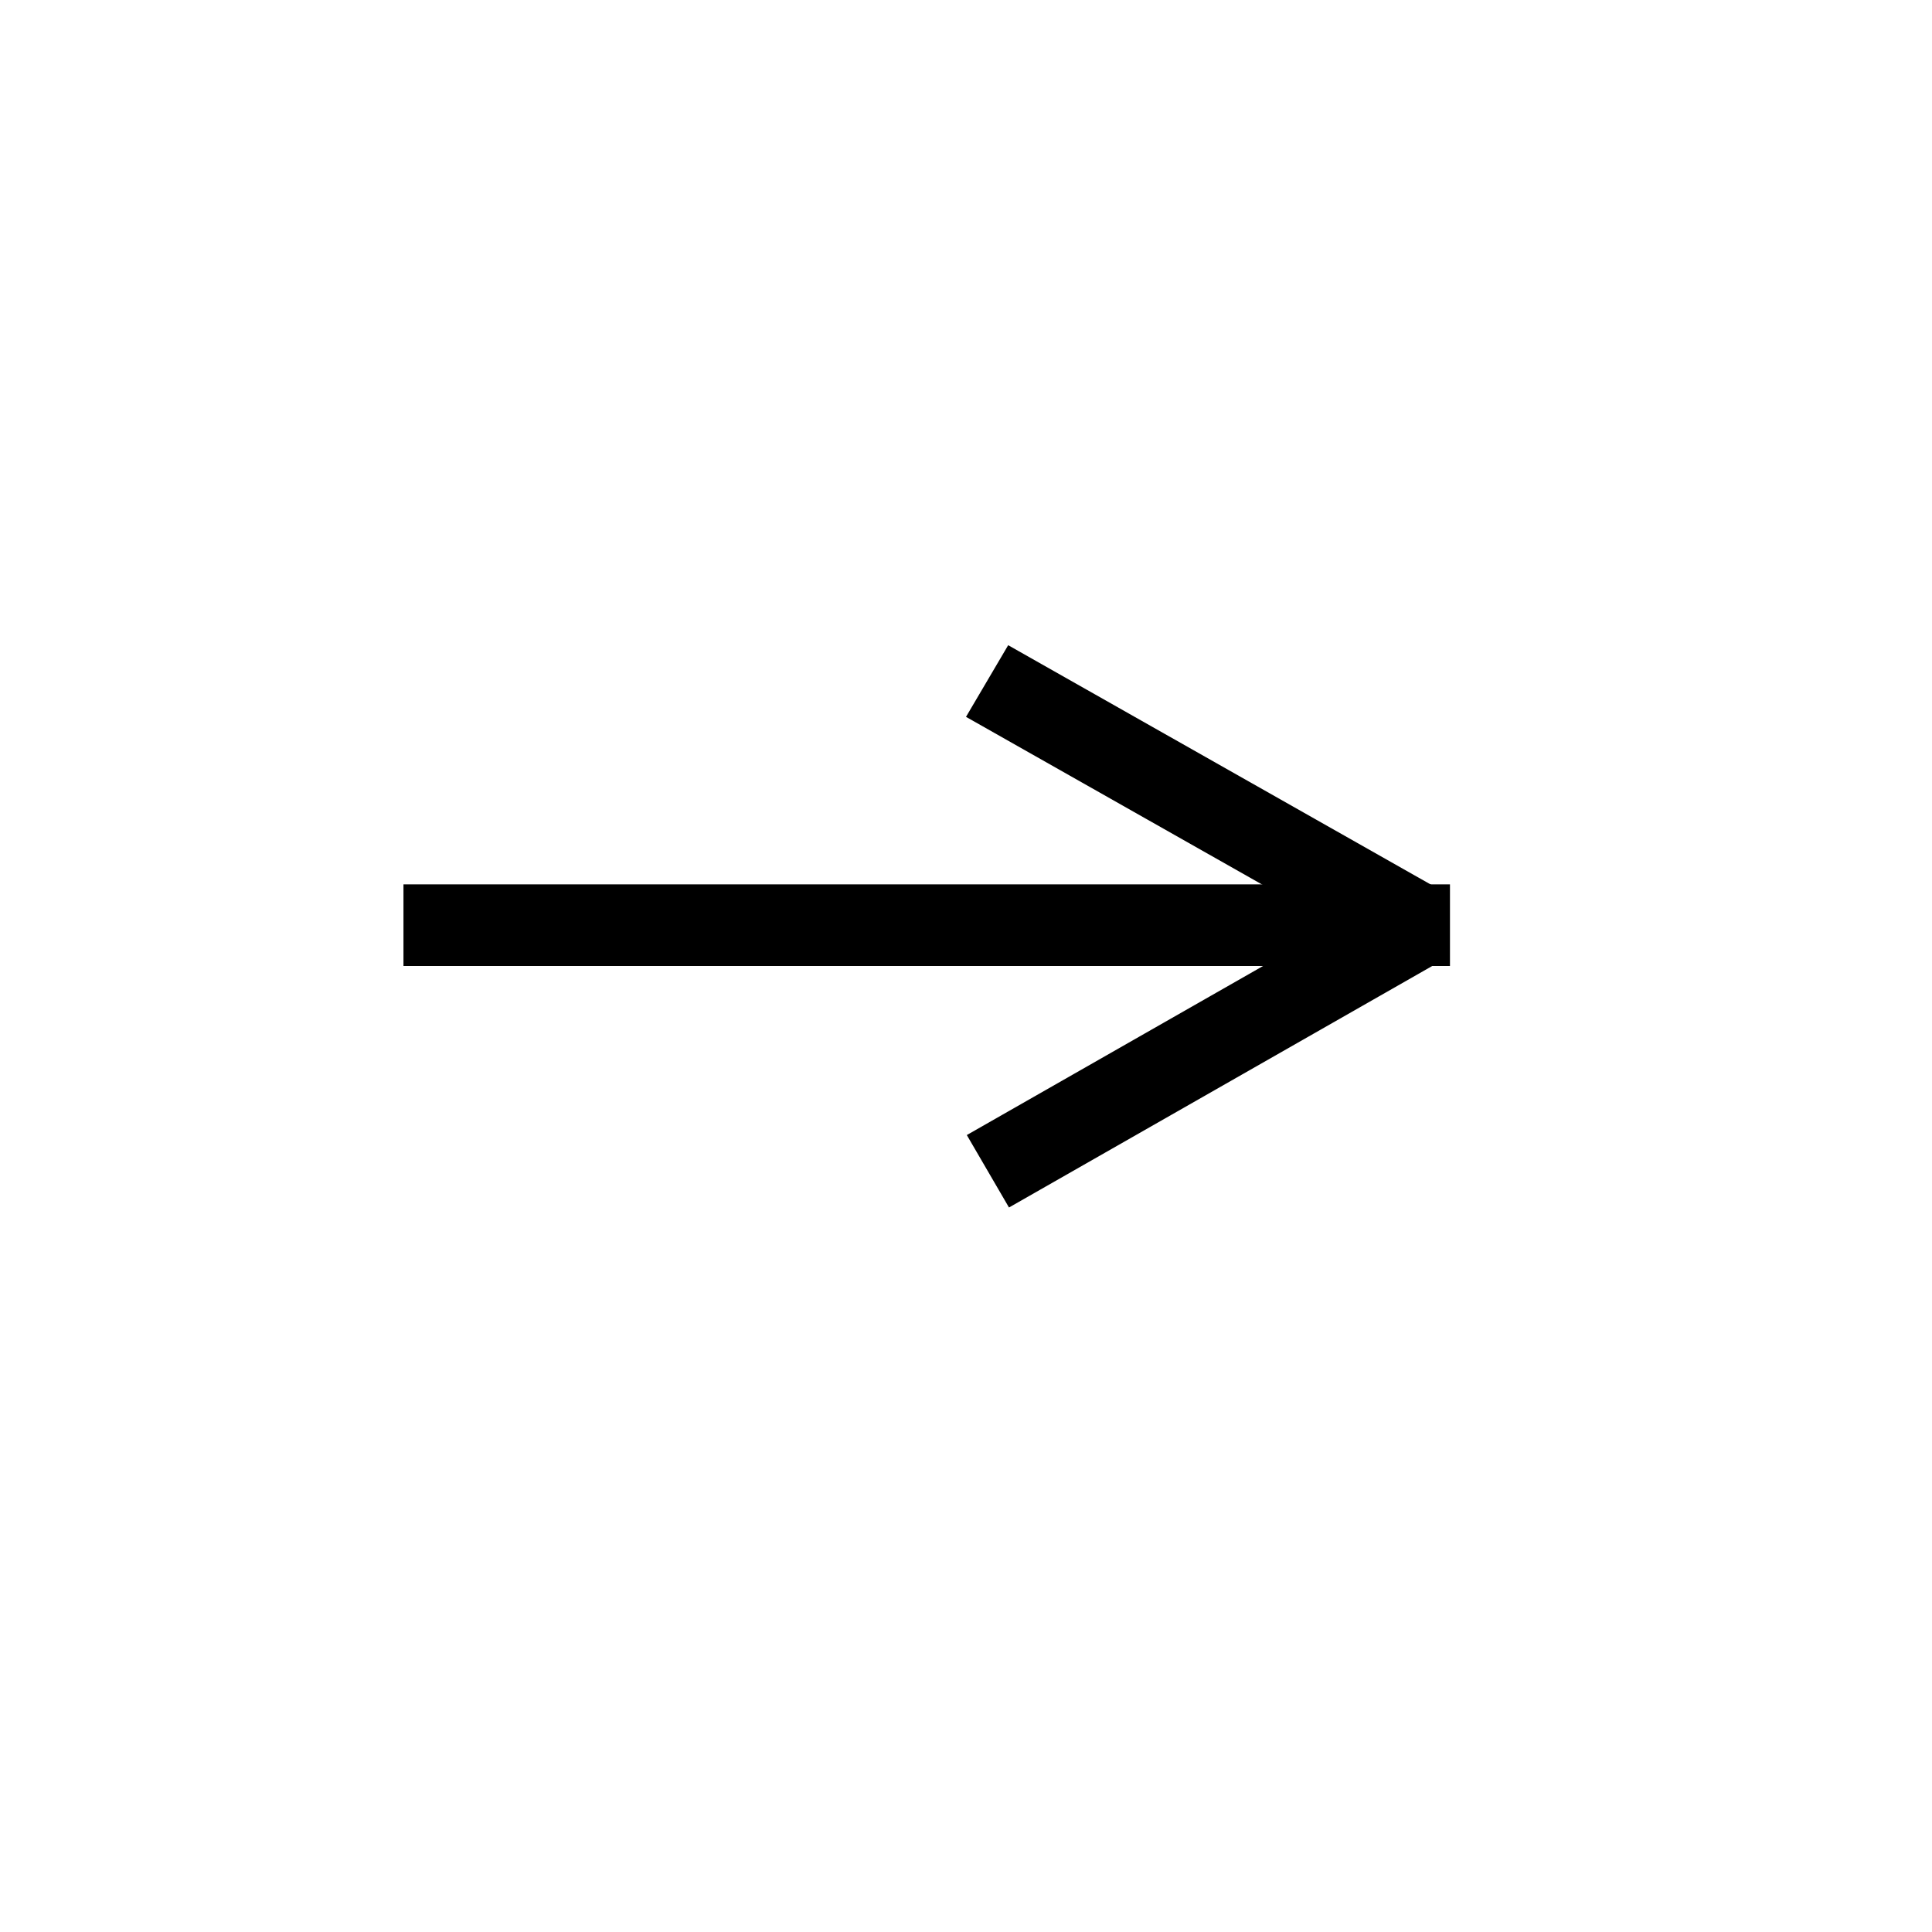
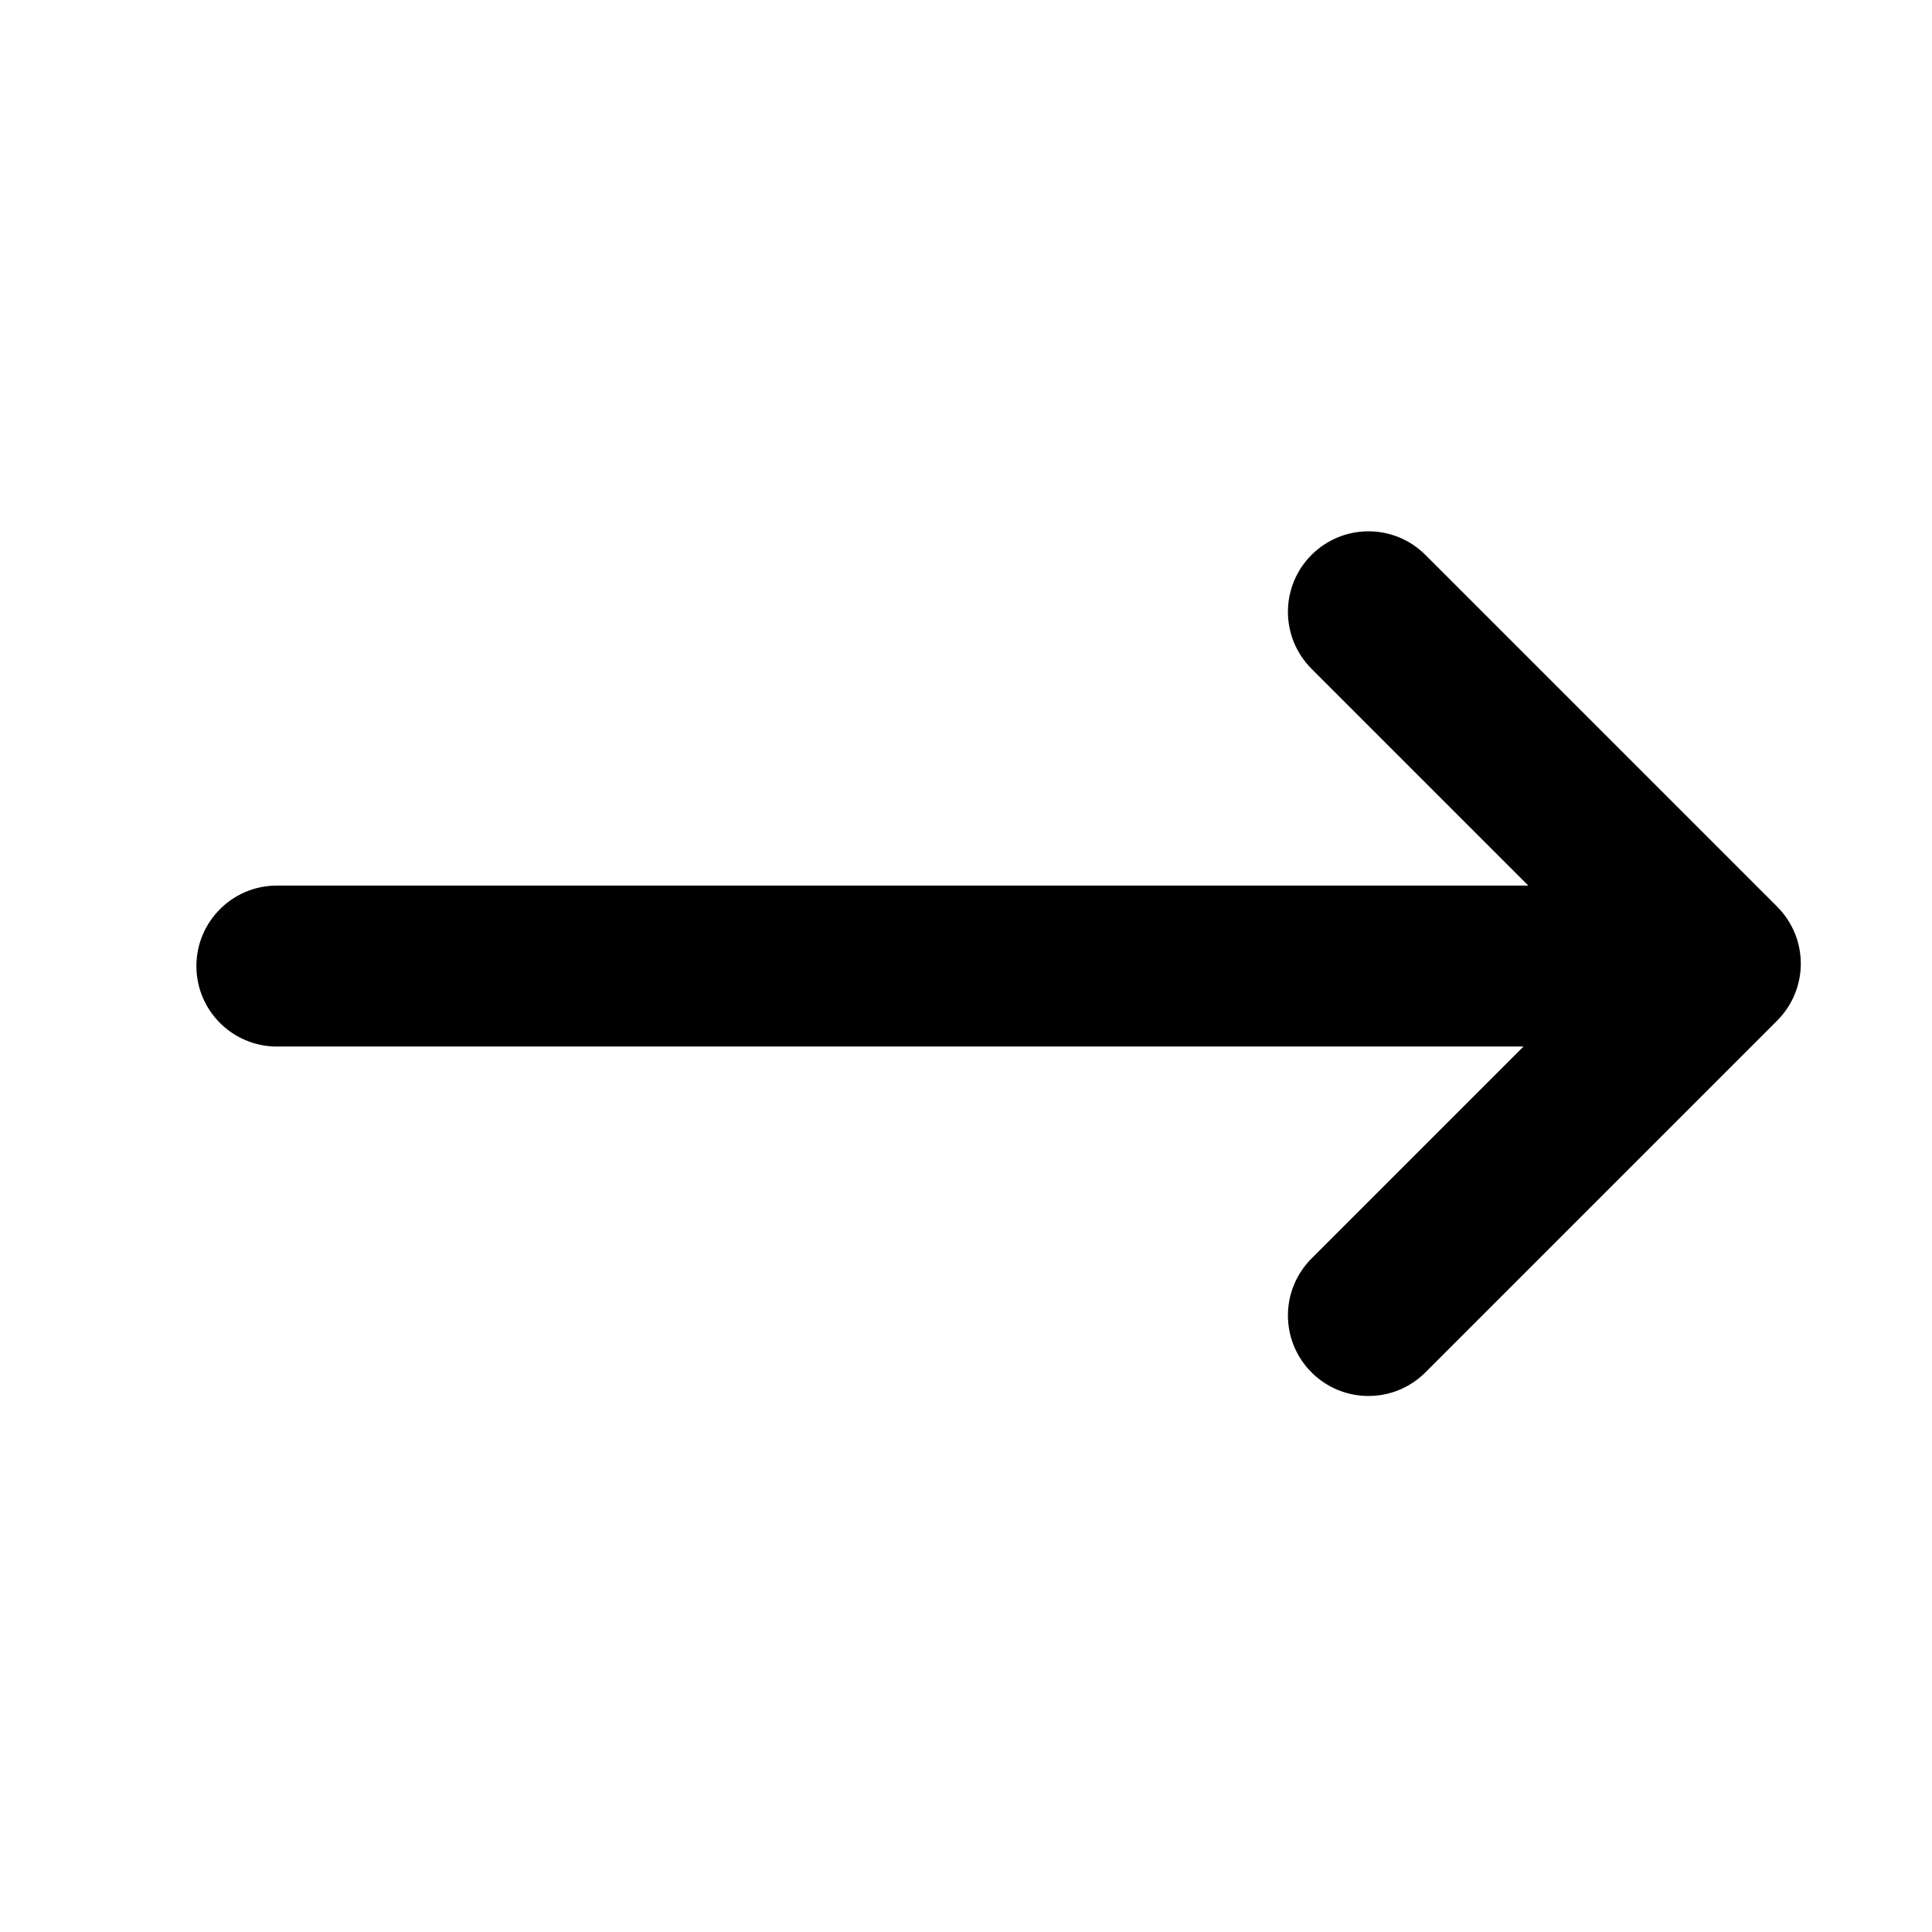
- <svg xmlns="http://www.w3.org/2000/svg" id="row_copy_5" data-name="row copy 5" width="24" height="24" viewBox="0 0 24 24">
-   <defs>
-     <style>
-       .cls-1 {
-         fill-rule: evenodd;
-       }
-     </style>
-   </defs>
-   <path id="Rectangle_92_copy_9" data-name="Rectangle 92 copy 9" class="cls-1" d="M12.534,15L18,11.881l-0.524-.9L12.01,14.1Z" />
-   <path id="Rectangle_92_copy_10" data-name="Rectangle 92 copy 10" class="cls-1" d="M17.466,12L12,8.905l0.524-.89,5.463,3.094Z" />
-   <path id="Rectangle_92_copy_8" data-name="Rectangle 92 copy 8" class="cls-1" d="M5.012,12V10.986h13V12h-13Z" />
+ <svg xmlns="http://www.w3.org/2000/svg" version="1.1" width="32" height="32" viewBox="0 0 32 32">
+   <path d="M23.609 9.191c-0.521-0.521-1.365-0.521-1.886 0s-0.521 1.365 0 1.886l3.591 3.591h-20.728c-0.736 0-1.333 0.597-1.333 1.333s0.597 1.333 1.333 1.333h20.648l-3.511 3.511c-0.521 0.521-0.521 1.365 0 1.886s1.365 0.521 1.886 0l5.827-5.827c0.25-0.25 0.391-0.589 0.391-0.943s-0.141-0.693-0.391-0.943l-5.827-5.827z" />
</svg>
